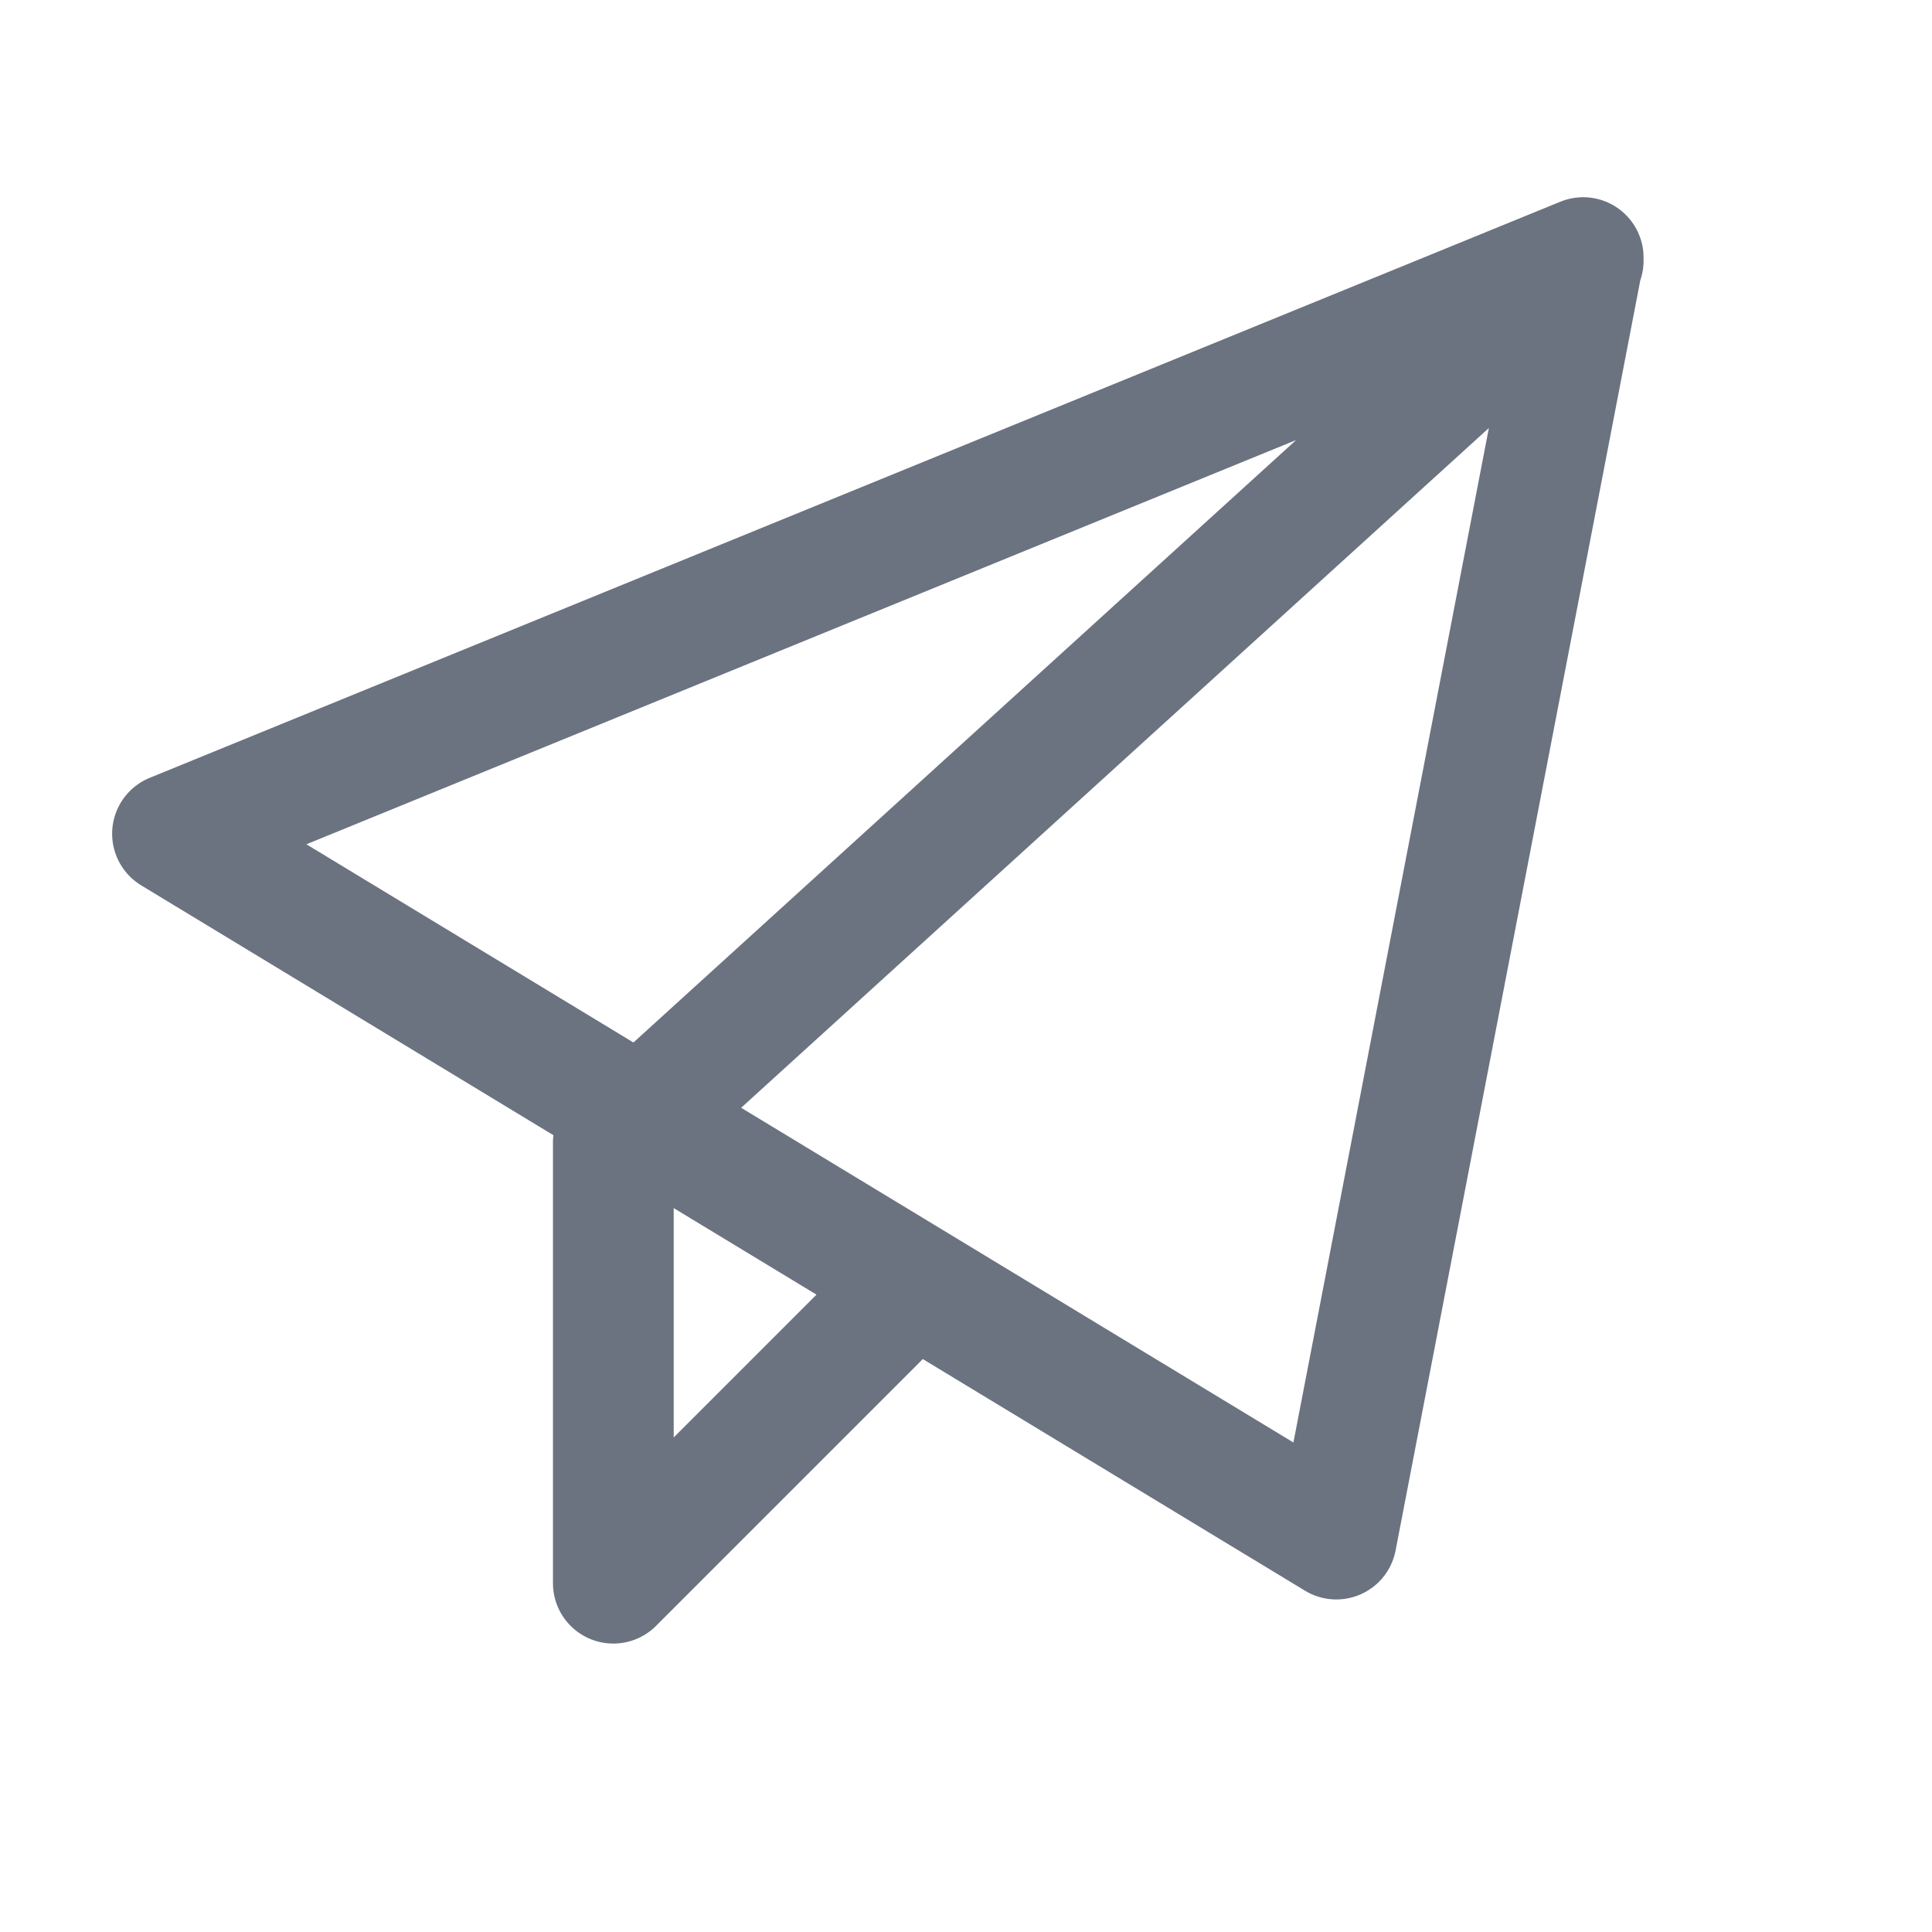
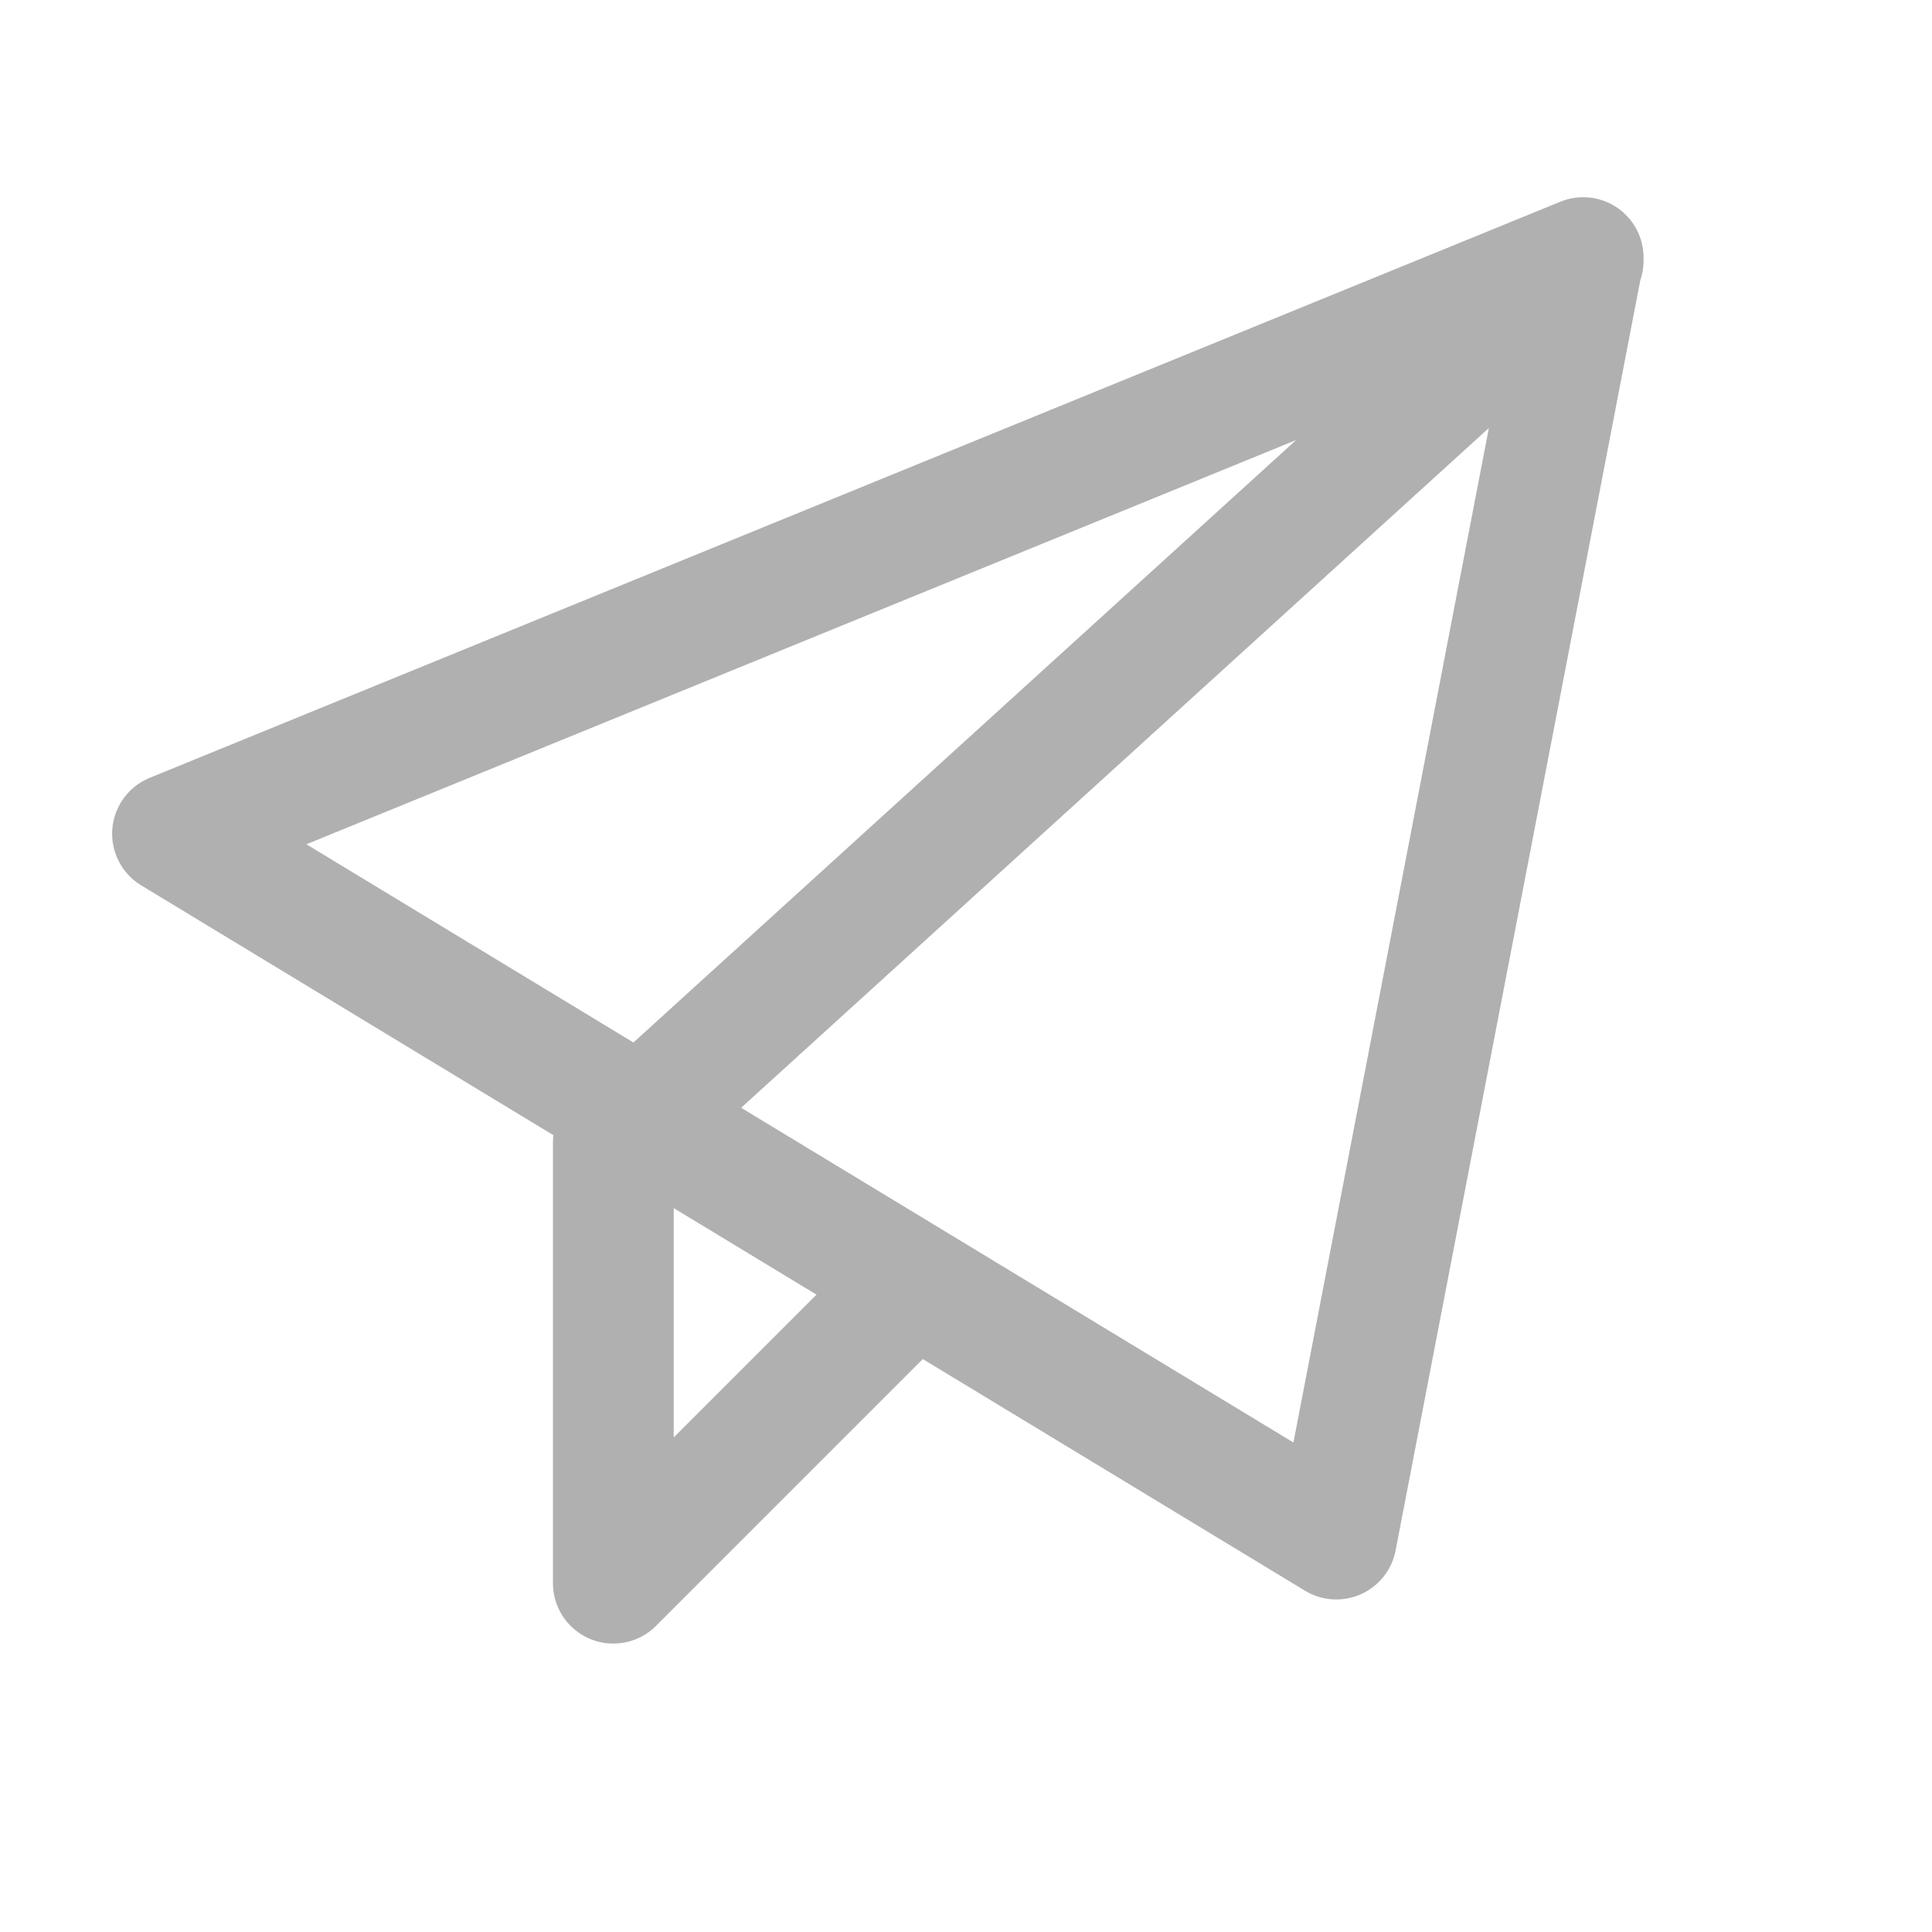
<svg xmlns="http://www.w3.org/2000/svg" width="24" height="24" viewBox="0 0 24 24" fill="none">
-   <path d="M19.667 3.238L7.619 14.191V19.667L10.905 16.381M2.143 10.357L19.667 3.2L16.6 19.119L2.143 10.357Z" stroke="#6B7280" stroke-width="1.5" stroke-linecap="round" stroke-linejoin="round" />
+   <path d="M19.667 3.238L7.619 14.191V19.667L10.905 16.381M2.143 10.357L19.667 3.2L16.6 19.119L2.143 10.357Z" stroke="#B0B0B0" stroke-width="1.5" stroke-linecap="round" stroke-linejoin="round" />
</svg>
